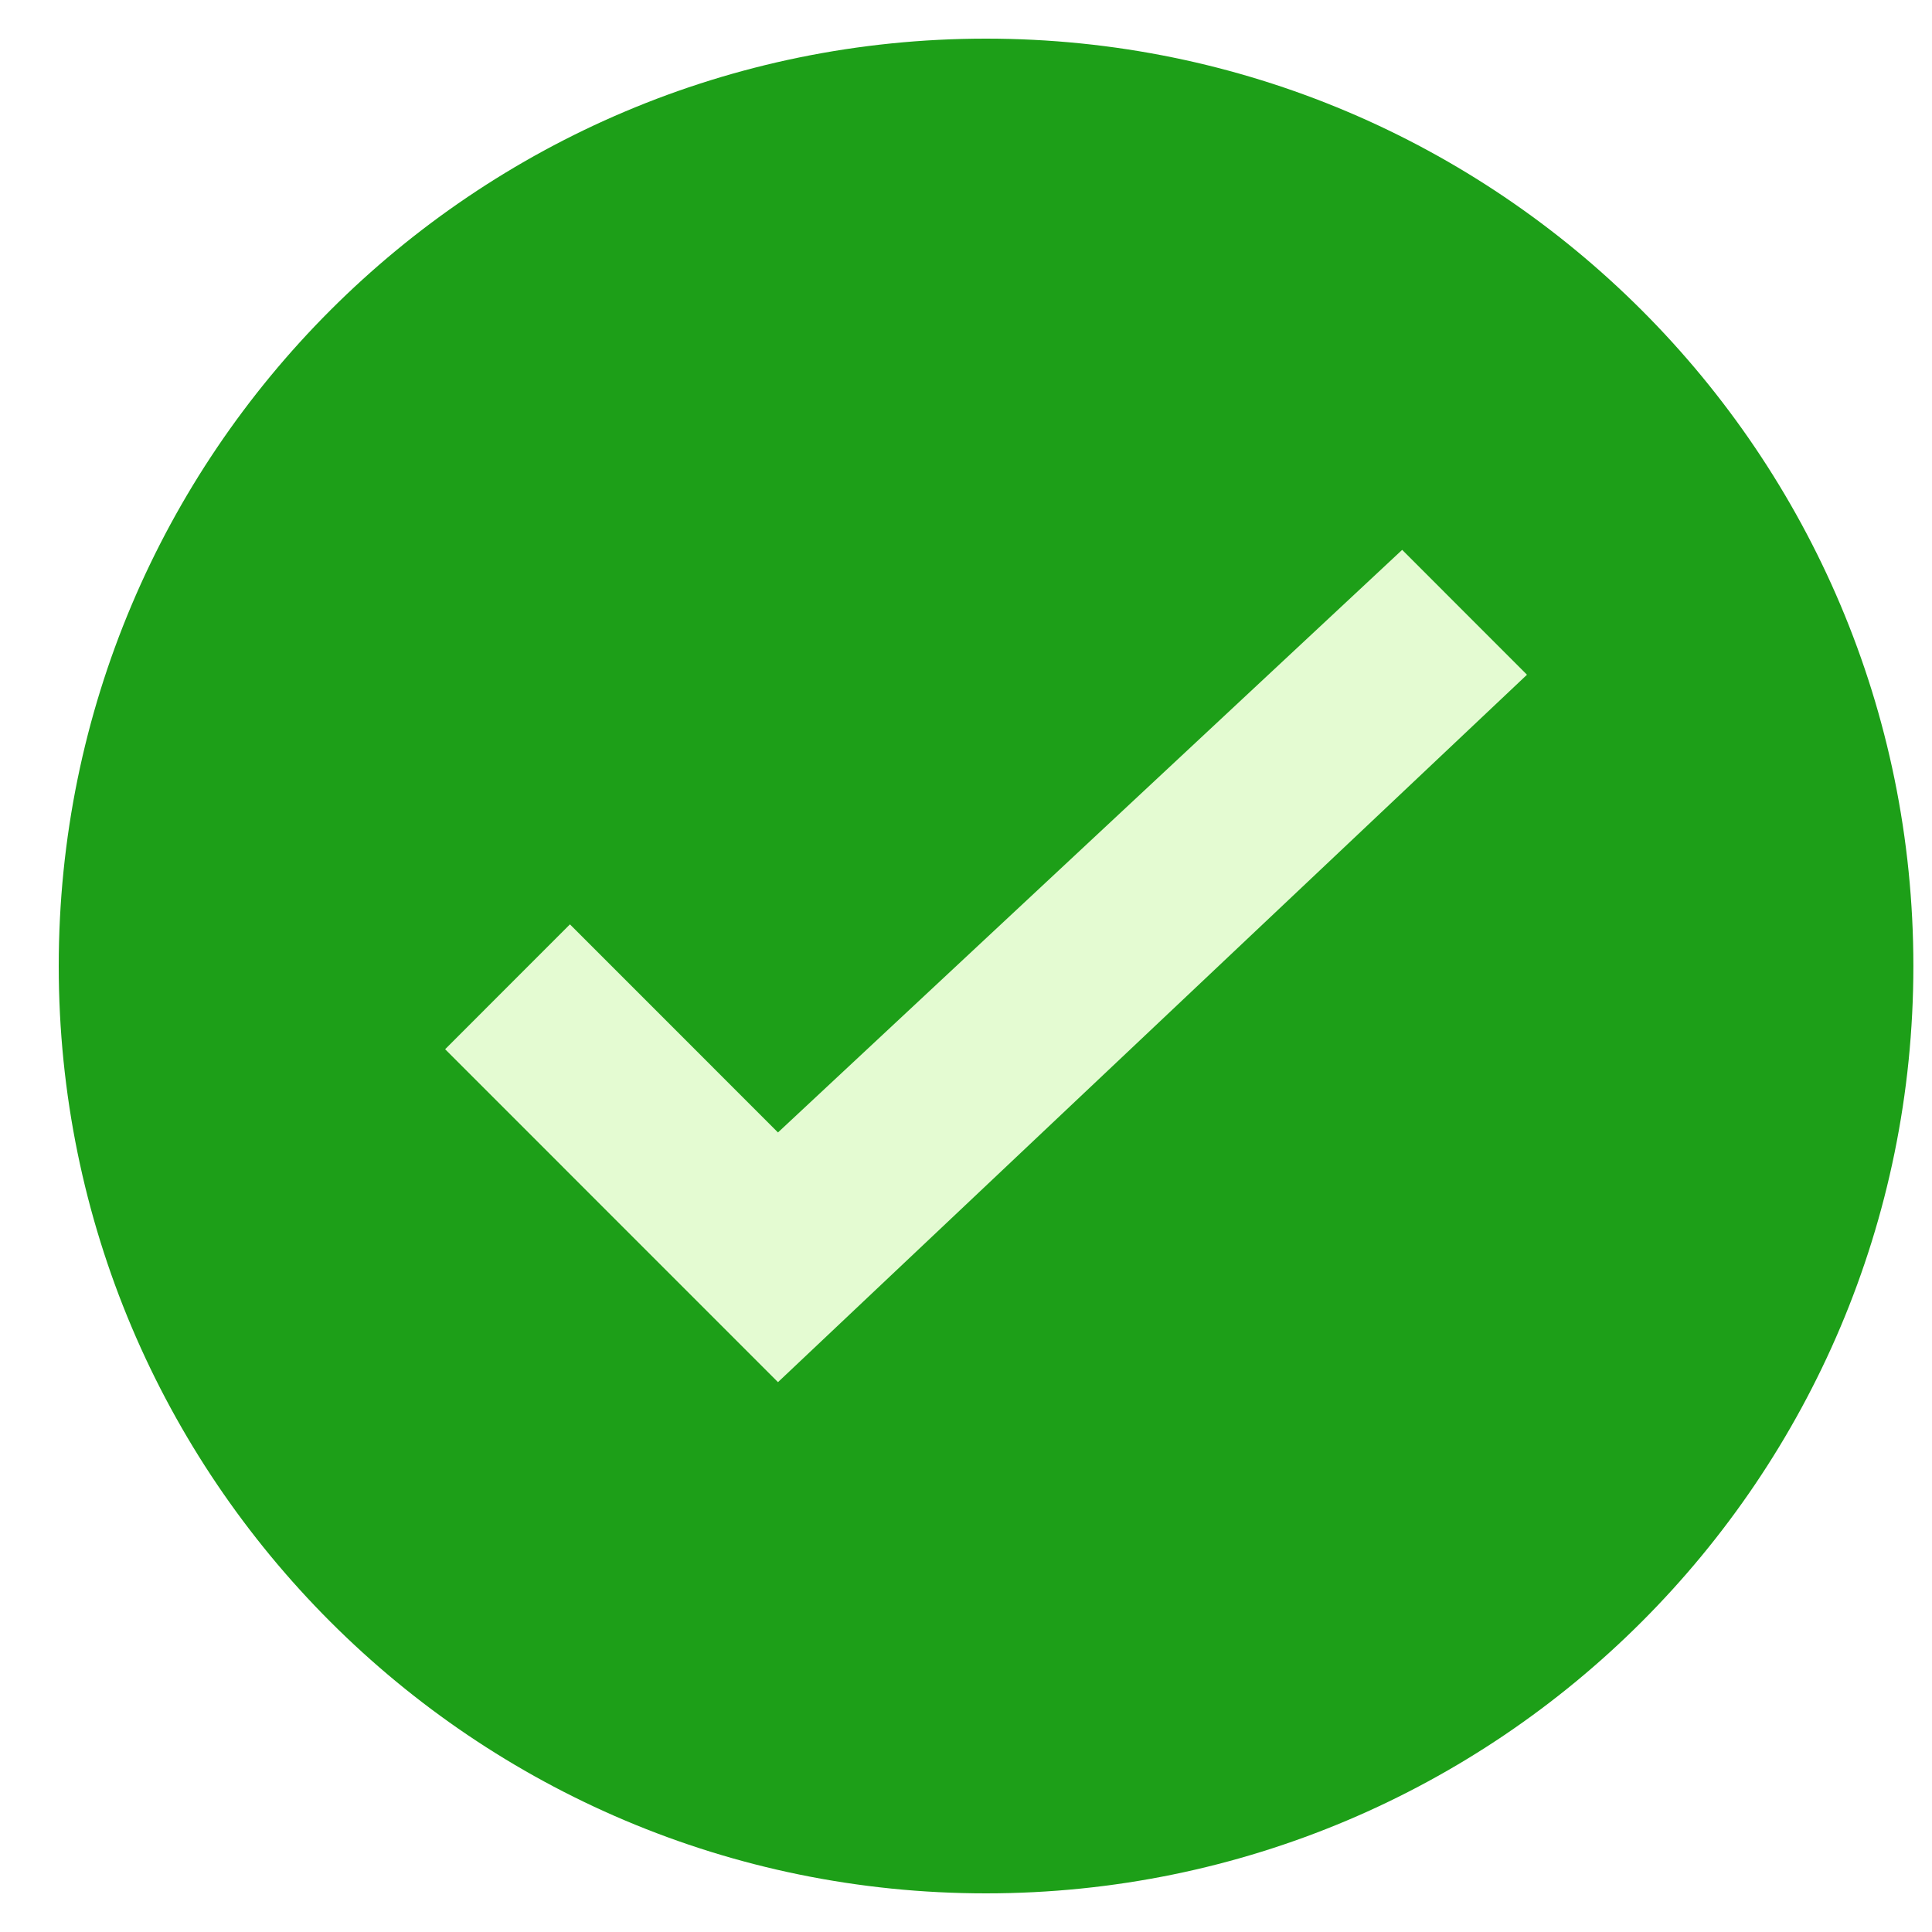
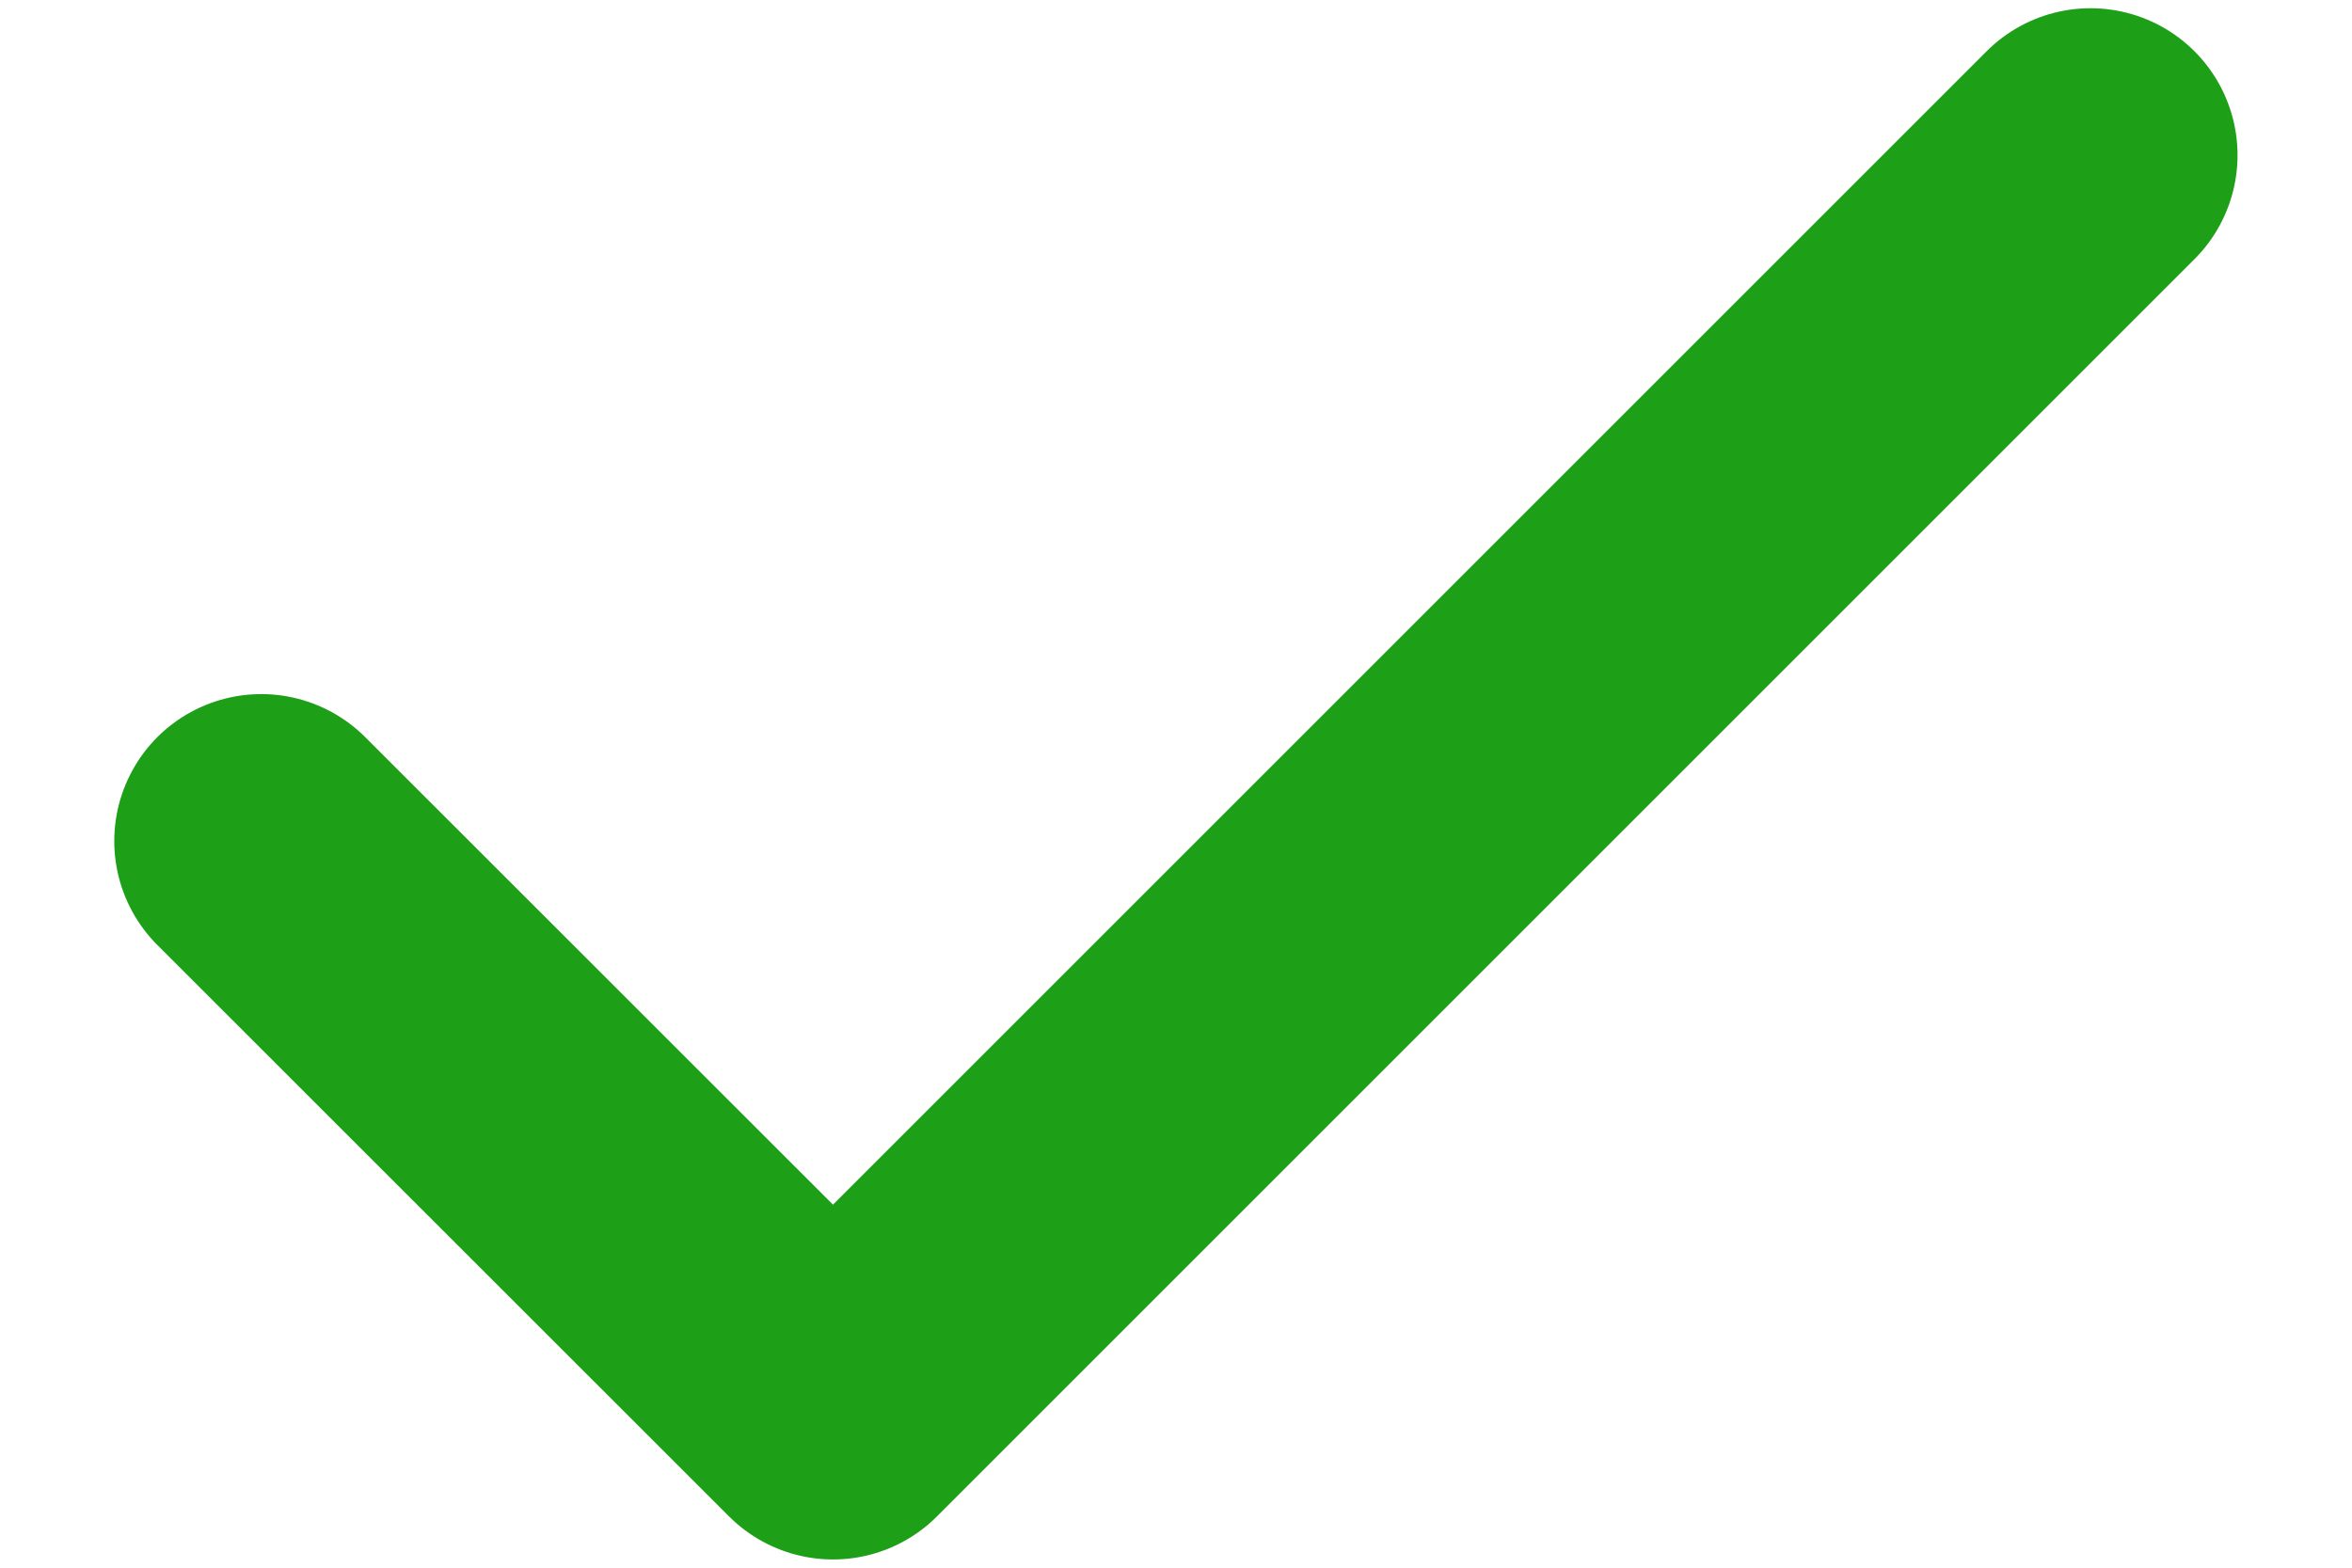
- <svg xmlns="http://www.w3.org/2000/svg" width="25" height="25" viewBox="0 0 25 25" fill="none">
-   <path d="M0.76 12.5C0.76 5.873 6.132 0.5 12.759 0.5C19.387 0.5 24.759 5.873 24.759 12.5C24.759 19.127 19.387 24.5 12.759 24.5C6.132 24.5 0.76 19.127 0.76 12.5Z" fill="#1D9F18" />
-   <path fill-rule="evenodd" clip-rule="evenodd" d="M7.375 11.961L5.76 13.577L10.067 17.885L19.759 8.731L18.144 7.115L10.067 14.654L7.375 11.961Z" fill="#E4FBD2" />
+ <svg xmlns="http://www.w3.org/2000/svg" width="12" height="8" viewBox="0 0 12 8" fill="none">
+   <path d="M10.666 0.792L4.25 7.208L1.333 4.292" stroke="#1D9F18" stroke-width="1.5" stroke-linecap="round" stroke-linejoin="round" />
</svg>
